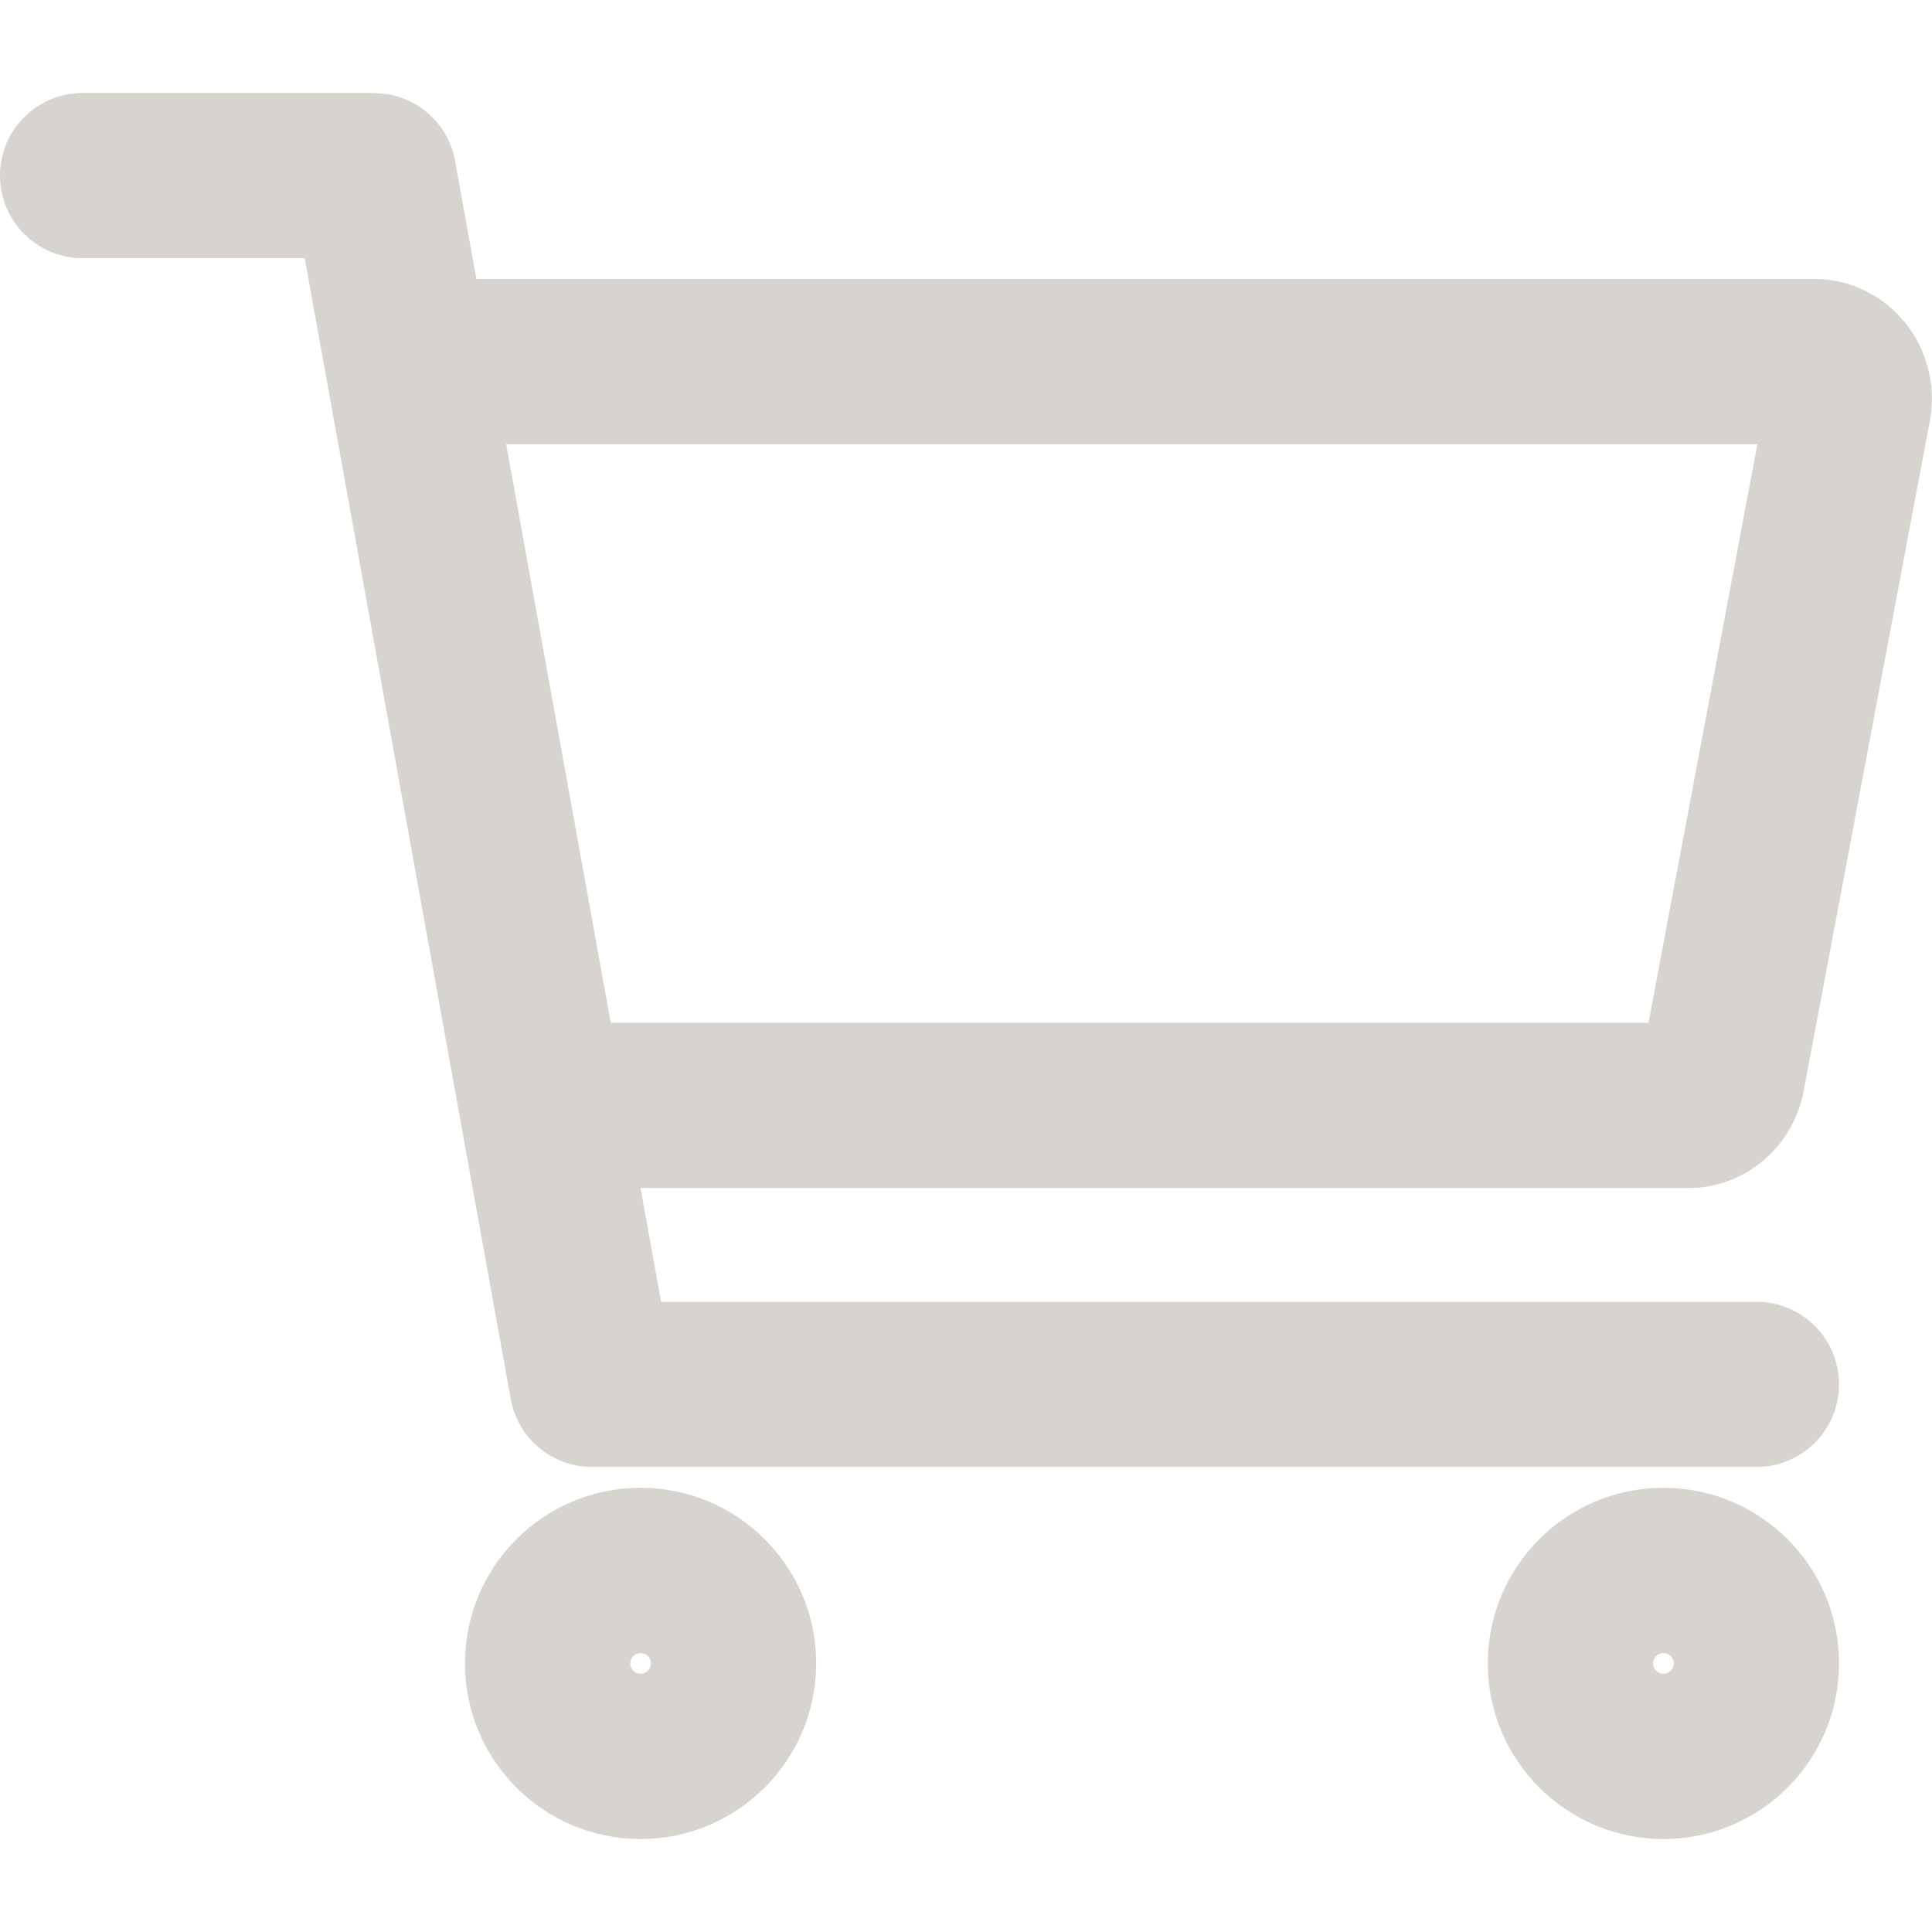
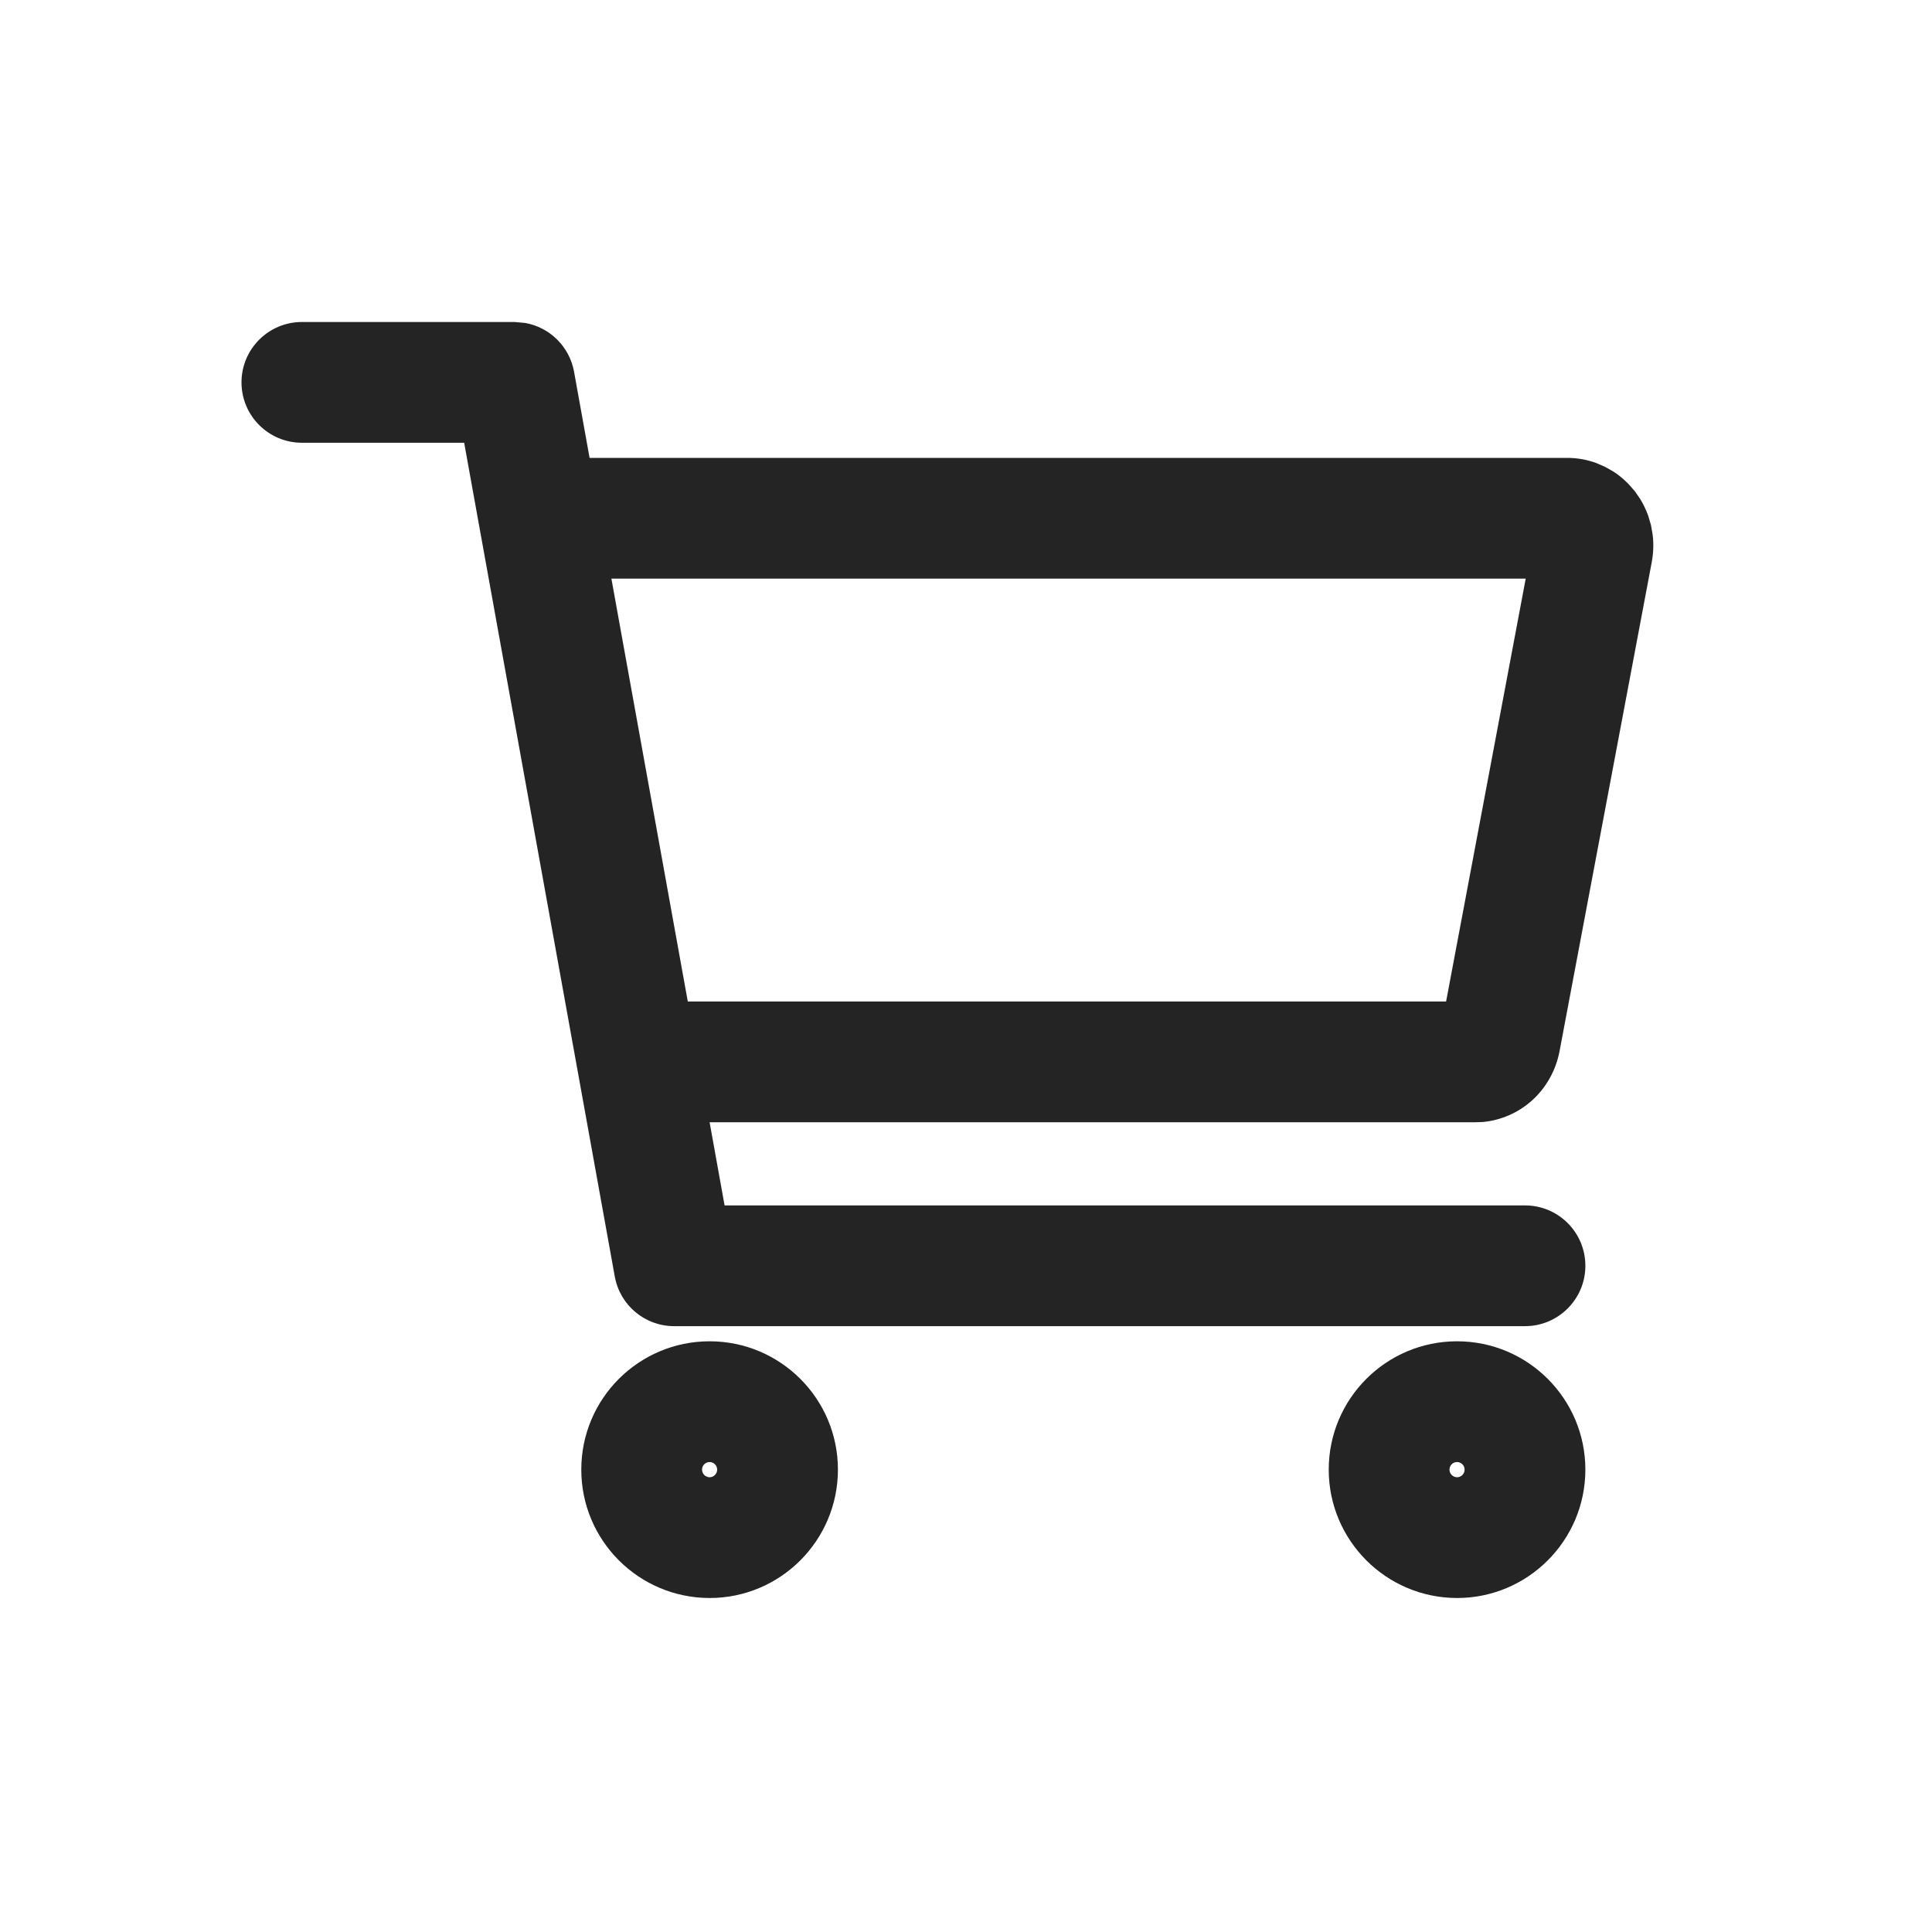
- <svg xmlns="http://www.w3.org/2000/svg" width="24" height="24" viewBox="0 0 24 24" fill="none" version="1.1" id="svg1">
-   <defs id="defs1" />
-   <path d="m 7.957,18.482 c 1.204,1.37e-4 2.182,0.977 2.182,2.181 -2.47e-4,1.204 -0.978,2.182 -2.182,2.182 C 6.752,22.845 5.776,21.868 5.776,20.663 5.776,19.459 6.752,18.482 7.957,18.482 Z m 12.706,0 c 1.205,0 2.182,0.976 2.182,2.181 -1.36e-4,1.205 -0.978,2.182 -2.182,2.182 -1.204,-4.11e-4 -2.181,-0.978 -2.181,-2.182 2.74e-4,-1.204 0.977,-2.181 2.181,-2.181 z M 7.957,20.535 c -0.071,2.73e-4 -0.128,0.058 -0.128,0.128 2.468e-4,0.071 0.058,0.129 0.128,0.13 0.071,-1.36e-4 0.129,-0.059 0.13,-0.13 C 8.086,20.592 8.028,20.535 7.957,20.535 Z m 12.706,0 c -0.071,4.1e-4 -0.128,0.058 -0.128,0.128 1.37e-4,0.071 0.058,0.129 0.128,0.13 0.071,0 0.129,-0.059 0.13,-0.13 -2.74e-4,-0.071 -0.059,-0.128 -0.13,-0.128 z M 4.824,1.171 C 5.24,1.245 5.576,1.572 5.653,1.999 L 5.918,3.465 H 22.538 c 0.169,0 0.336,0.03 0.493,0.087 l 0.154,0.067 0.143,0.083 c 0.092,0.06 0.177,0.13 0.252,0.208 l 0.107,0.123 0.091,0.132 c 0.056,0.091 0.101,0.188 0.136,0.289 l 0.045,0.152 0.028,0.156 c 0.02,0.157 0.015,0.316 -0.015,0.472 L 22.406,13.552 c -0.061,0.324 -0.228,0.627 -0.486,0.851 -0.227,0.197 -0.513,0.322 -0.818,0.35 l -0.132,0.005 H 7.957 l 0.255,1.413 H 21.819 c 0.567,1.37e-4 1.026,0.46 1.026,1.026 0,0.567 -0.46,1.026 -1.026,1.026 H 7.354 c -0.496,-2e-4 -0.921,-0.355 -1.009,-0.843 L 3.785,3.207 H 1.026 C 0.46,3.207 4.3097573e-5,2.748 2.9175732e-6,2.181 2.9175732e-6,1.614 0.46,1.155 1.026,1.155 H 4.643 Z M 7.587,12.706 H 20.478 L 21.831,5.518 H 6.288 Z" fill="#d7d3cf" id="path1" style="stroke-width:1.368" />
+ <svg xmlns="http://www.w3.org/2000/svg" width="24" height="24" viewBox="5 4 24 24" fill="none">
+   <path d="M13.815 20.662C14.695 20.662 15.409 21.376 15.409 22.256C15.409 23.136 14.695 23.851 13.815 23.851C12.934 23.85 12.221 23.136 12.221 22.256C12.221 21.376 12.934 20.662 13.815 20.662ZM23.1 20.662C23.98 20.662 24.694 21.376 24.694 22.256C24.694 23.136 23.98 23.851 23.1 23.851C22.22 23.85 21.506 23.136 21.506 22.256C21.506 21.376 22.22 20.662 23.1 20.662ZM13.815 22.162C13.763 22.162 13.721 22.204 13.721 22.256C13.721 22.308 13.763 22.35 13.815 22.351C13.866 22.351 13.909 22.308 13.909 22.256C13.909 22.204 13.866 22.162 13.815 22.162ZM23.1 22.162C23.048 22.162 23.006 22.204 23.006 22.256C23.006 22.308 23.048 22.35 23.1 22.351C23.151 22.351 23.194 22.308 23.194 22.256C23.194 22.204 23.151 22.162 23.1 22.162ZM11.525 8.012C11.829 8.066 12.074 8.305 12.131 8.617L12.324 9.688H24.47C24.593 9.688 24.715 9.71 24.83 9.752L24.942 9.801L25.047 9.861C25.114 9.905 25.176 9.957 25.231 10.014L25.31 10.104L25.376 10.2C25.417 10.267 25.45 10.338 25.476 10.411L25.509 10.523L25.529 10.637C25.544 10.751 25.54 10.868 25.519 10.981L24.373 17.06C24.328 17.296 24.206 17.518 24.018 17.682C23.852 17.826 23.643 17.917 23.42 17.938L23.323 17.941H13.815L14.001 18.974H23.944C24.358 18.974 24.694 19.309 24.694 19.724C24.694 20.138 24.358 20.474 23.944 20.474H13.374C13.011 20.474 12.701 20.214 12.637 19.857L10.766 9.5H8.75C8.336 9.5 8 9.164 8 8.75C8 8.336 8.336 8 8.75 8H11.393L11.525 8.012ZM13.544 16.441H22.964L23.953 11.188H12.595L13.544 16.441Z" fill="#242424" />
</svg>
